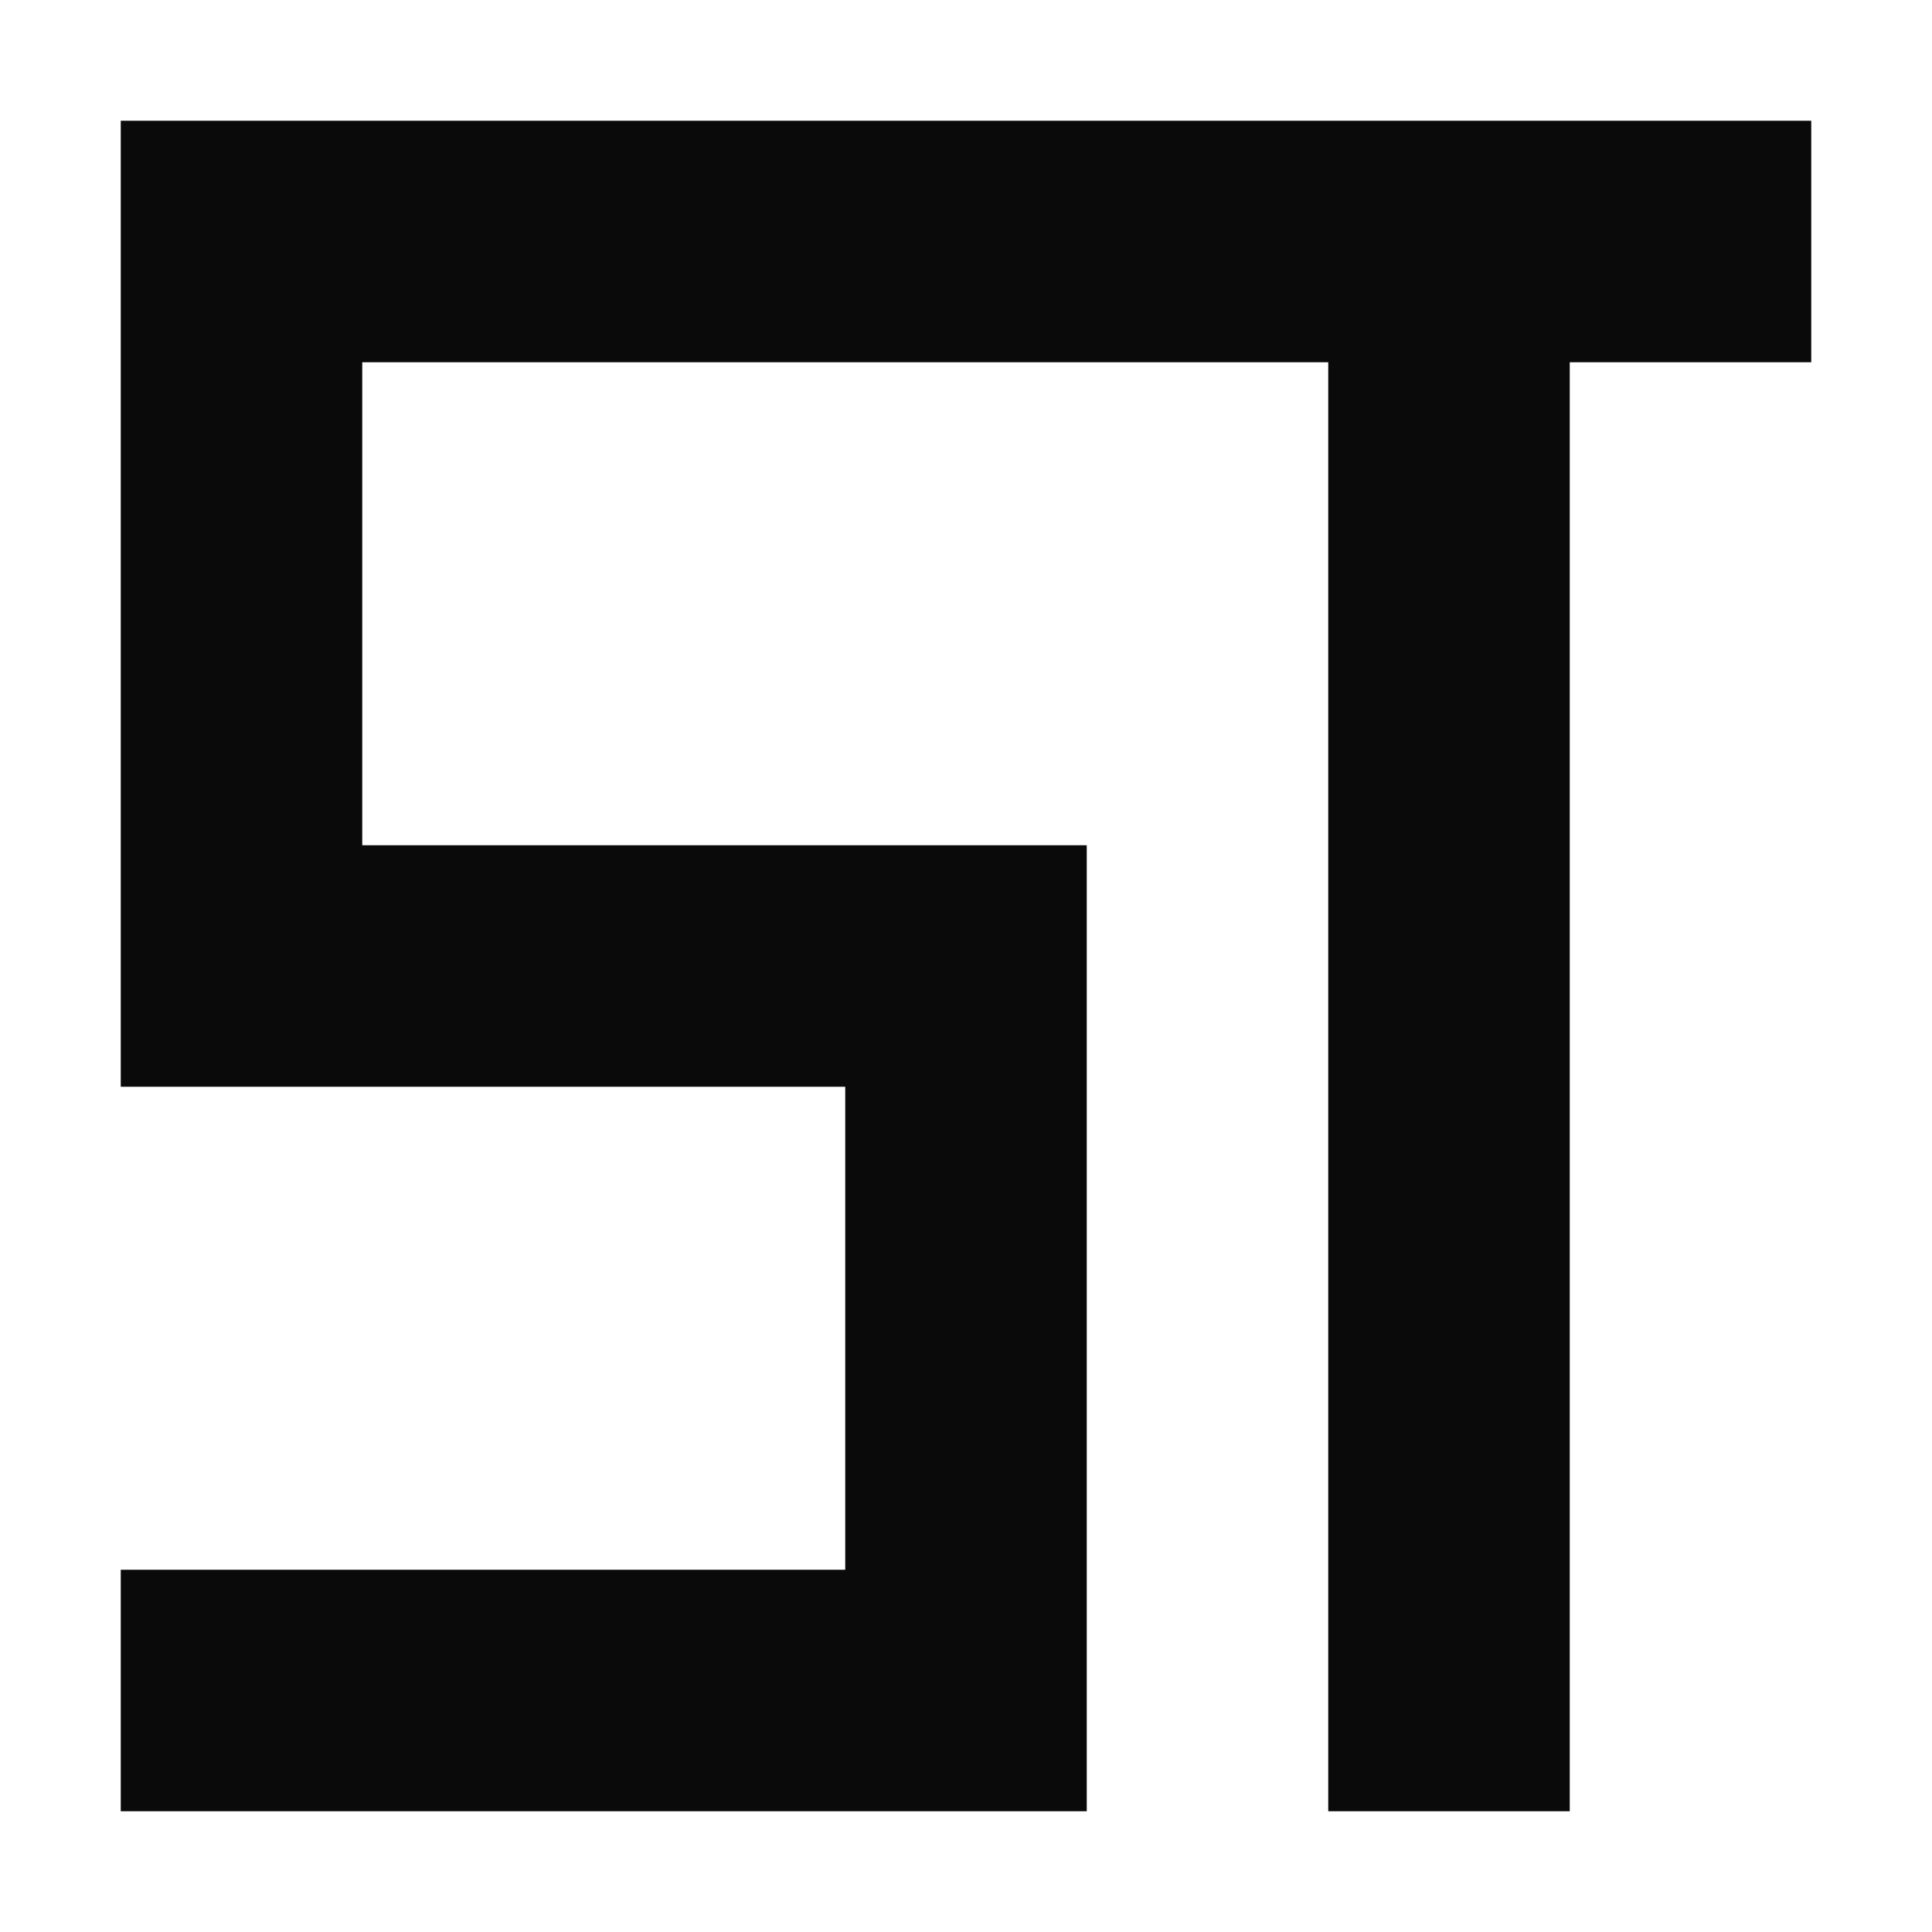
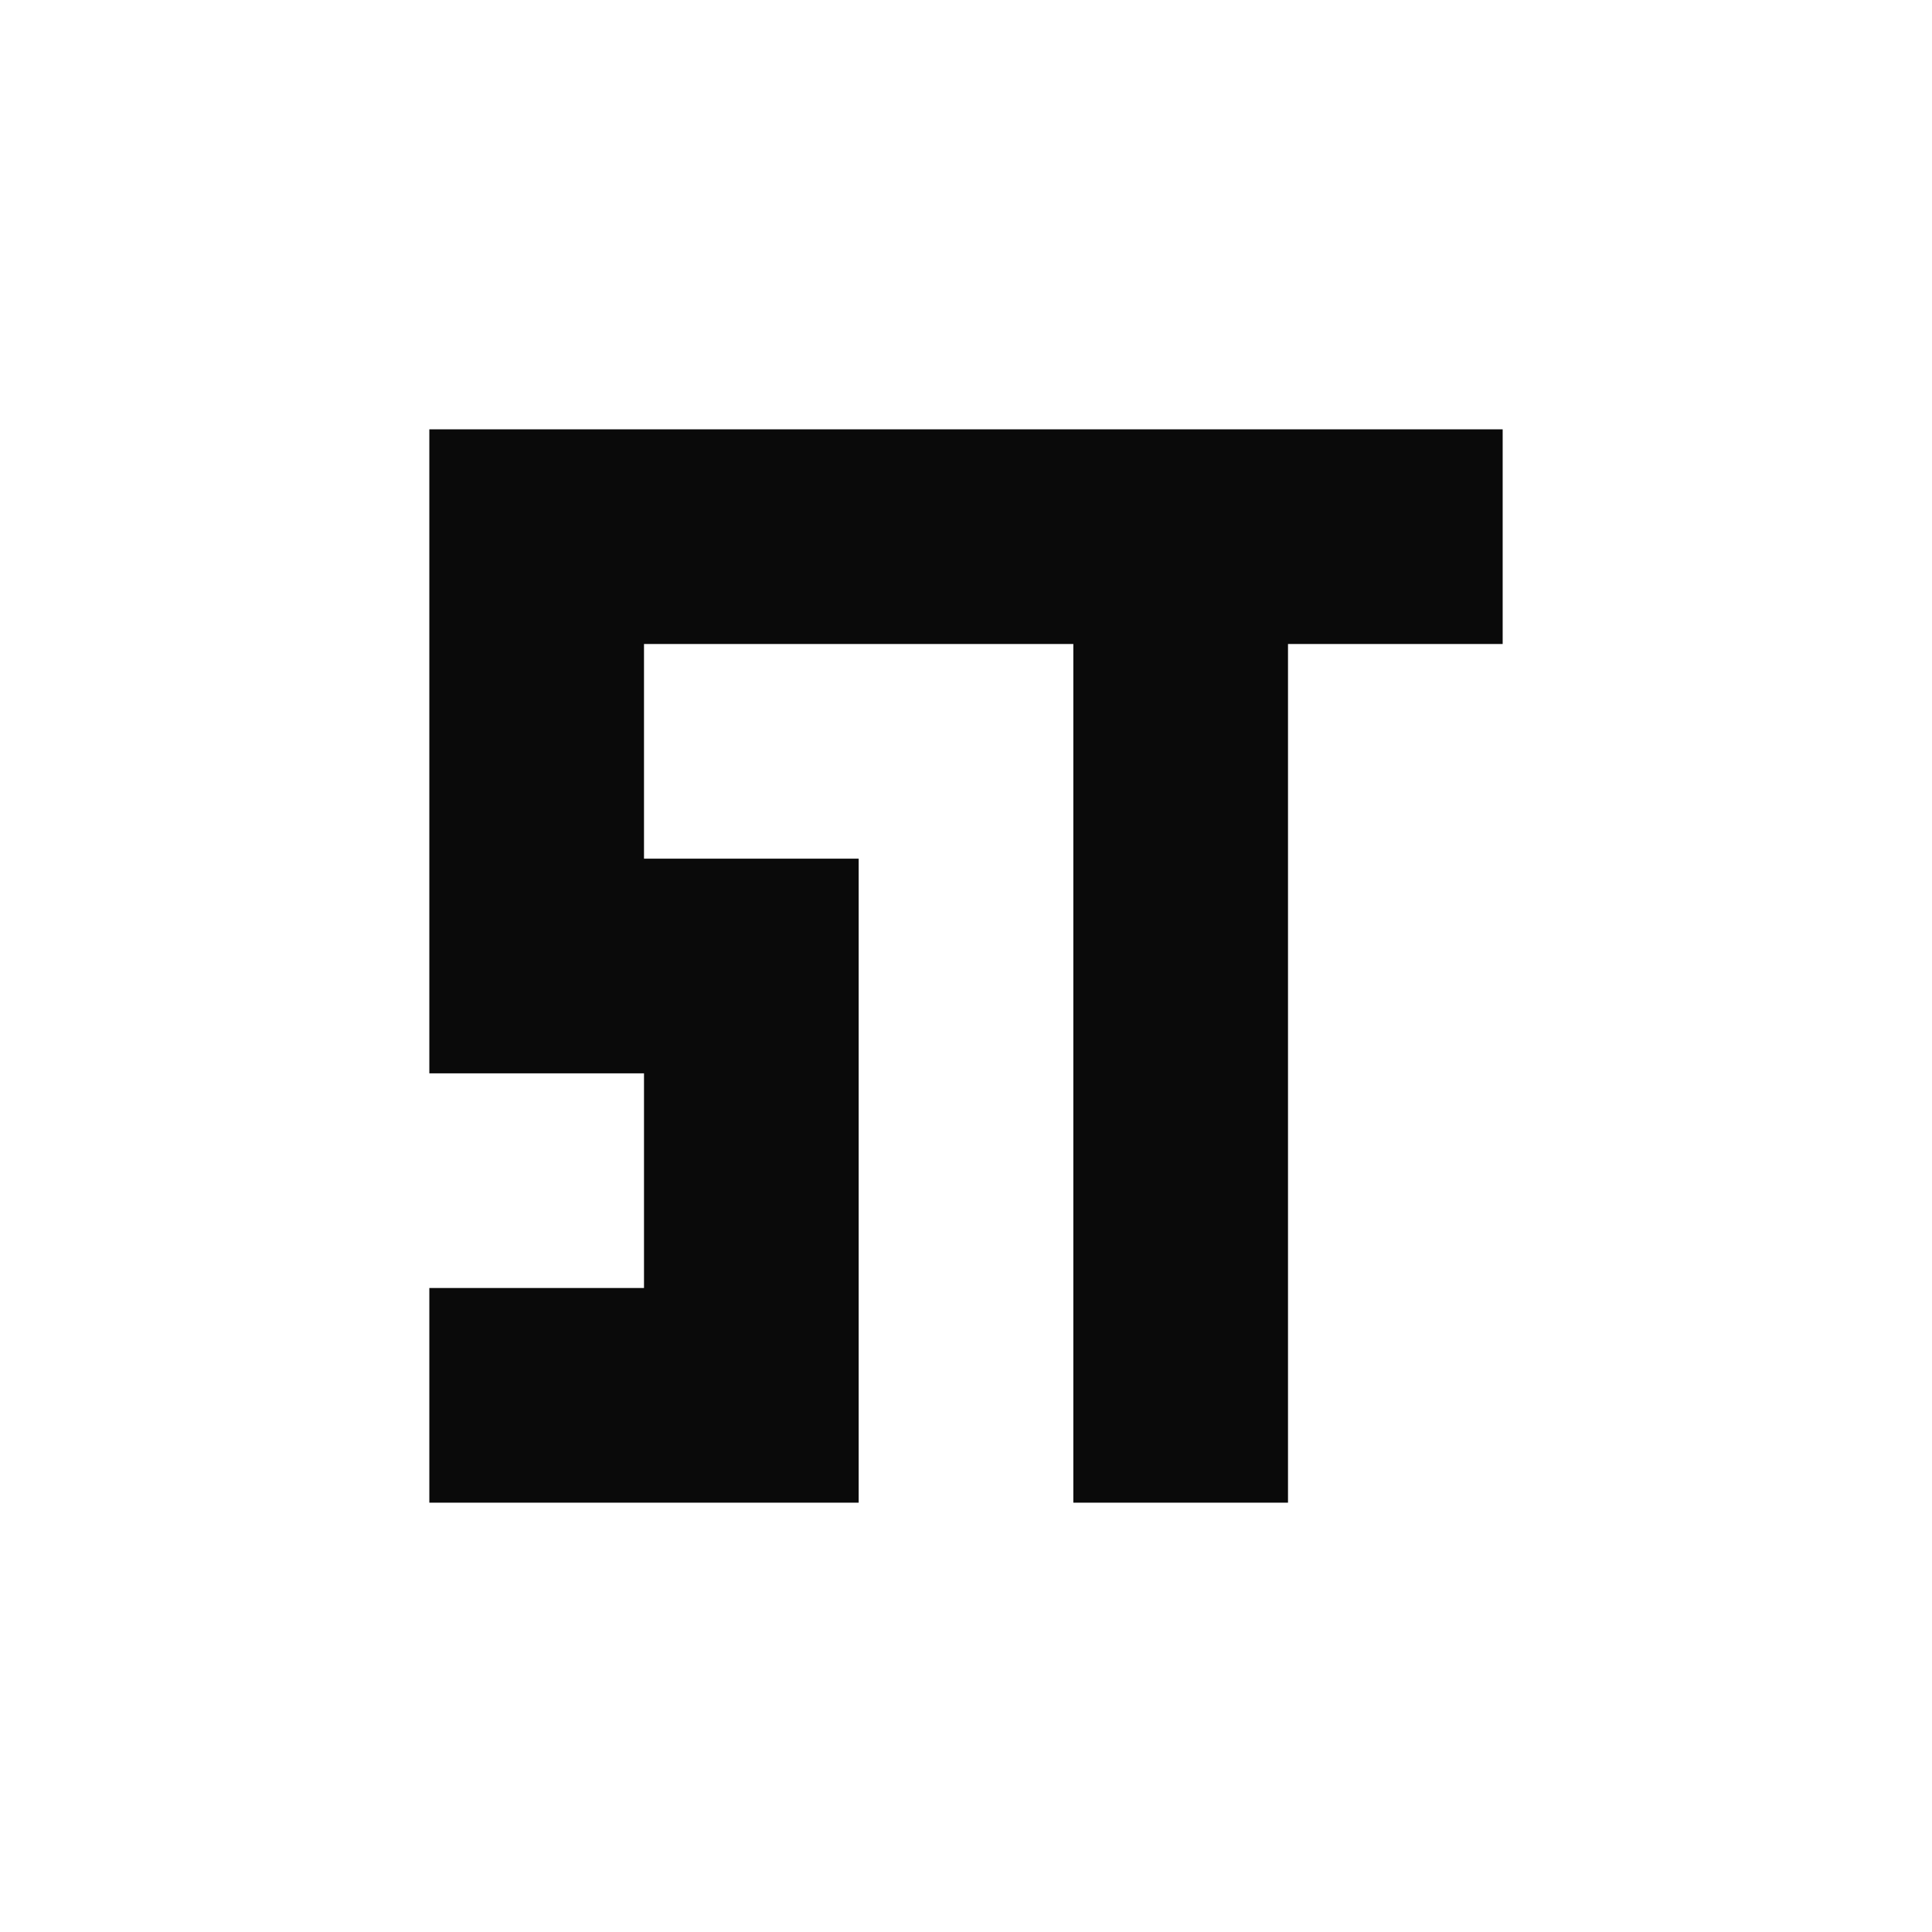
- <svg xmlns="http://www.w3.org/2000/svg" width="64" height="64" viewBox="0 0 64 64">
+ <svg xmlns="http://www.w3.org/2000/svg" width="64" height="64" viewBox="-2 -2 9 9">
  <style>
    @media (prefers-color-scheme: dark) {
      .background { fill: #0a0a0a; }
      .monogram { fill: #f5f5f5; }
    }
  </style>
-   <rect class="background" width="64" height="64" fill="#ffffff" />
-   <path class="monogram" d="M4 4H60V12H52V60H44V12H12V28H36V60H4V52H28V36H4Z" fill="#0a0a0a" />
+   <rect class="background" x="-2" y="-2" width="9" height="9" fill="#ffffff" />
+   <path class="monogram" d="M0 0H5V1H4V5H3V1H1V2H2V5H0V4H1V3H0Z" fill="#0a0a0a" />
</svg>
